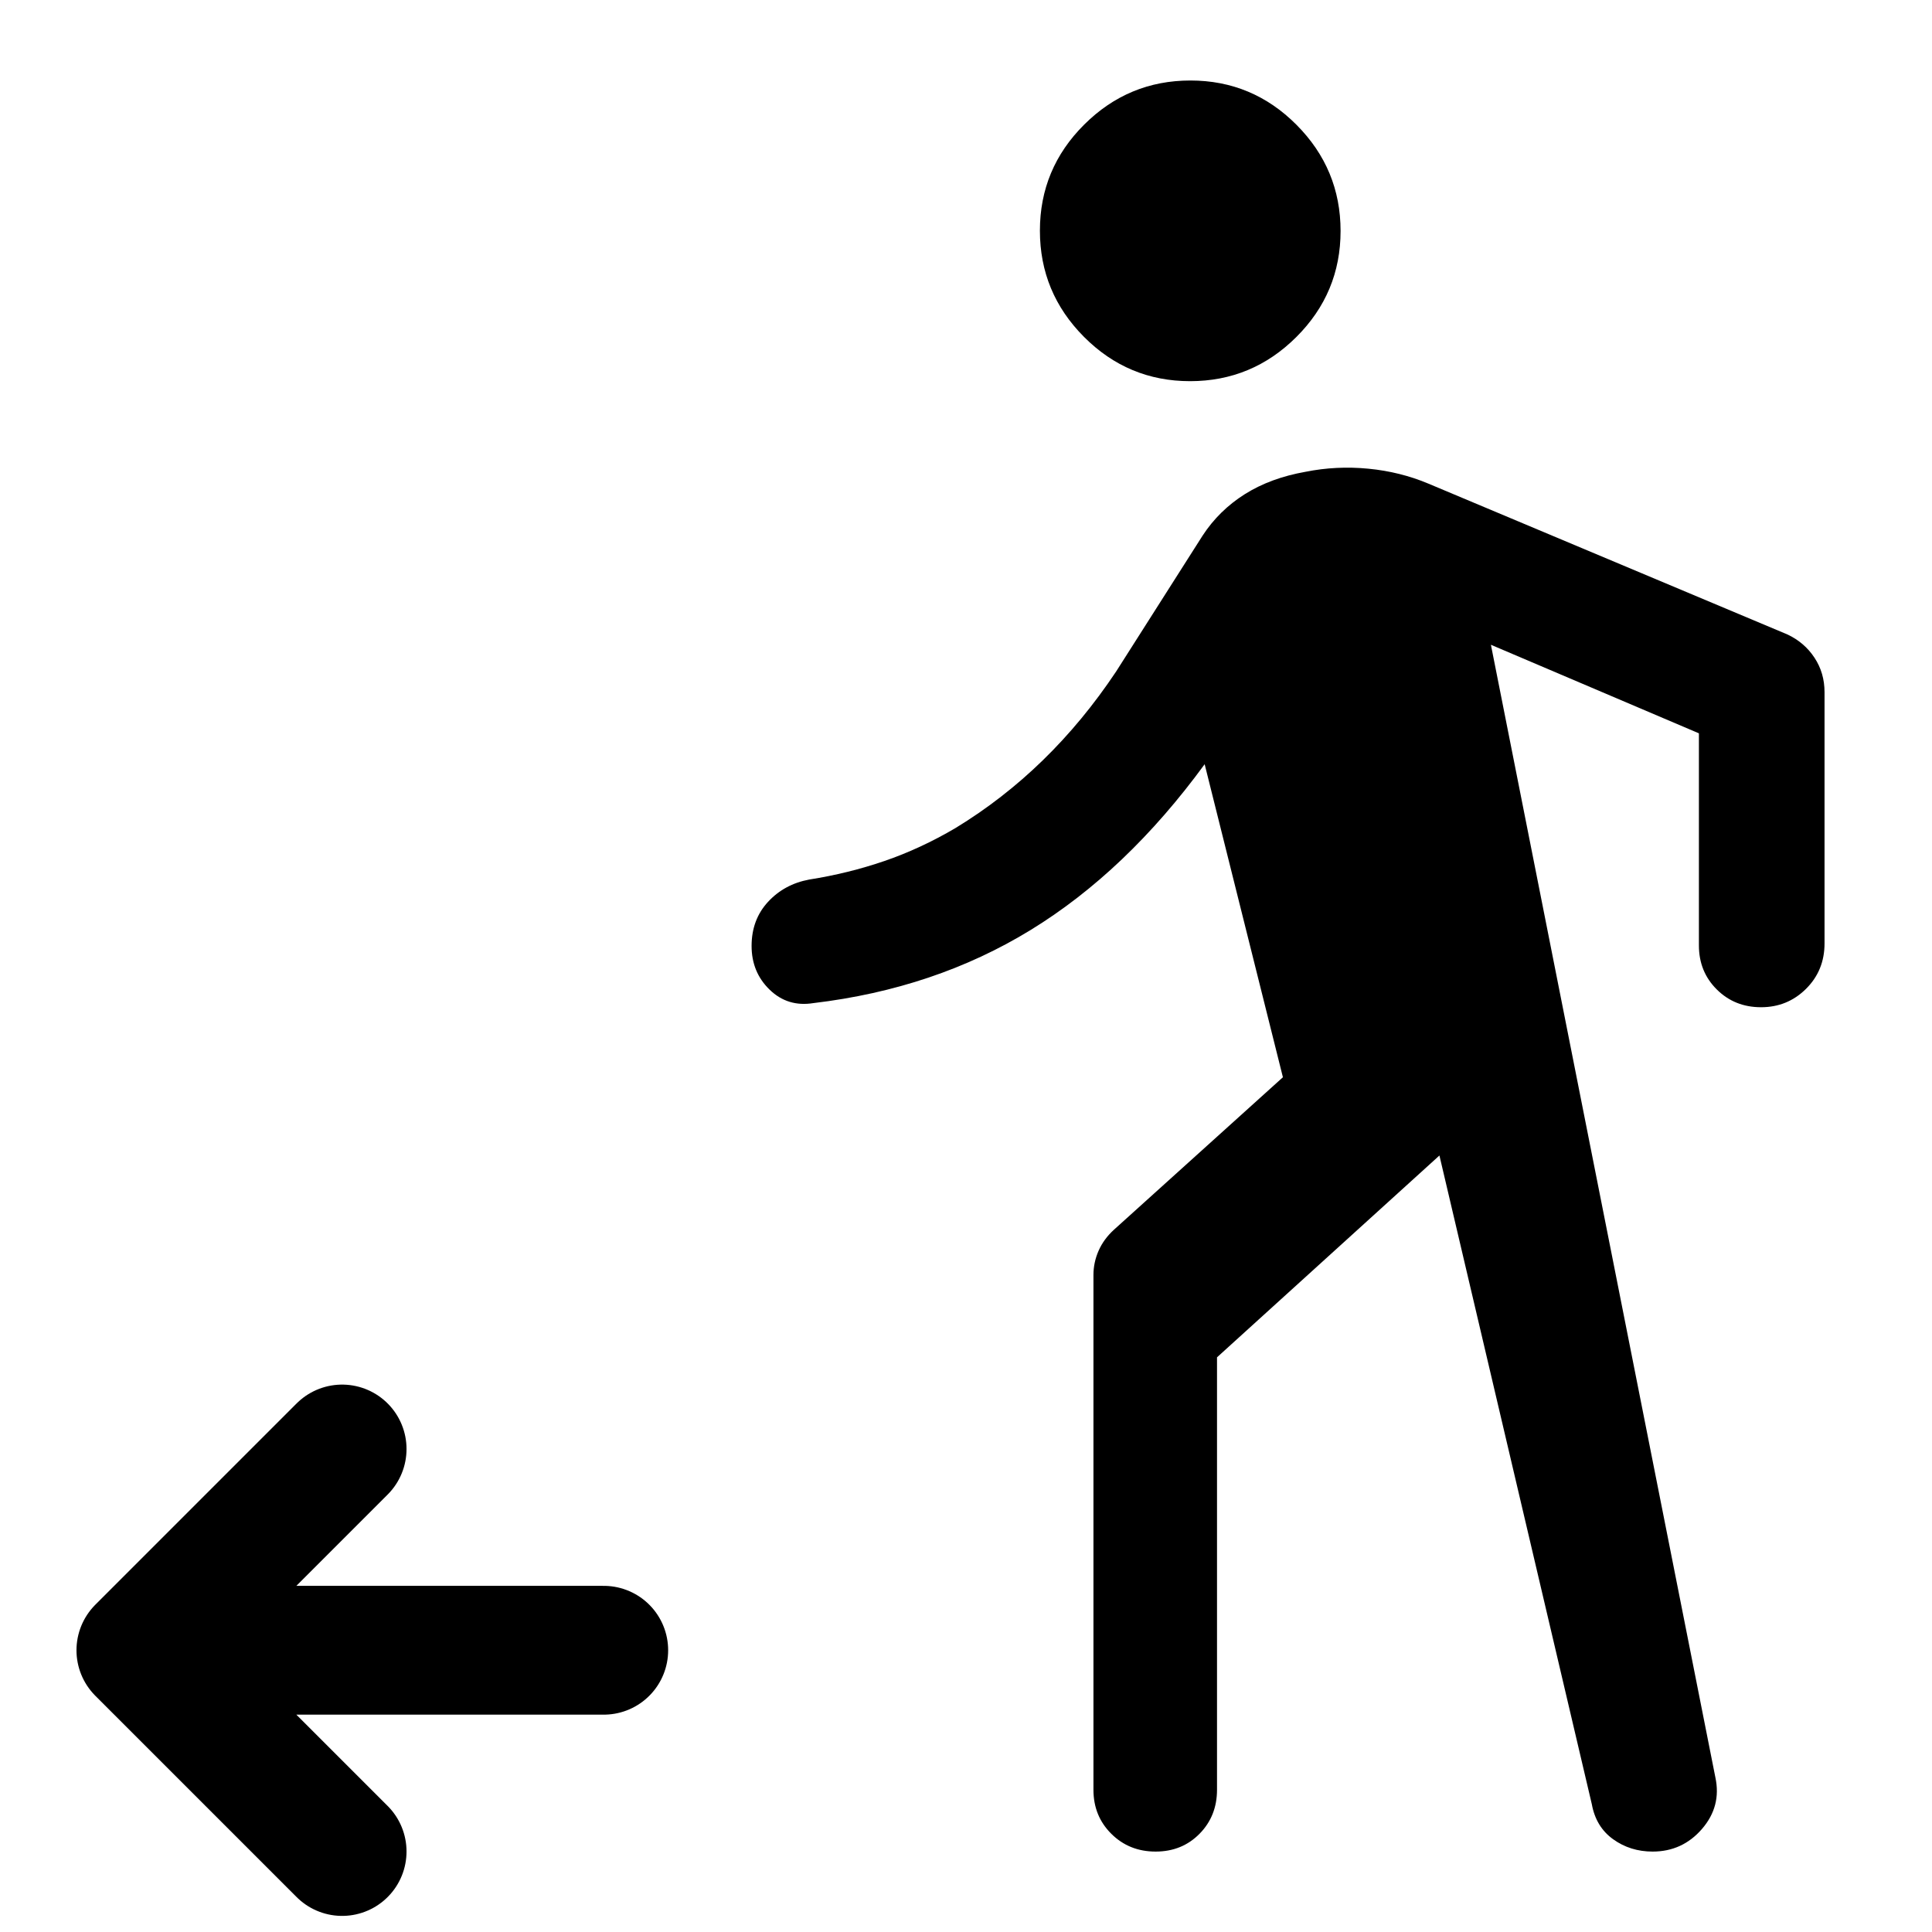
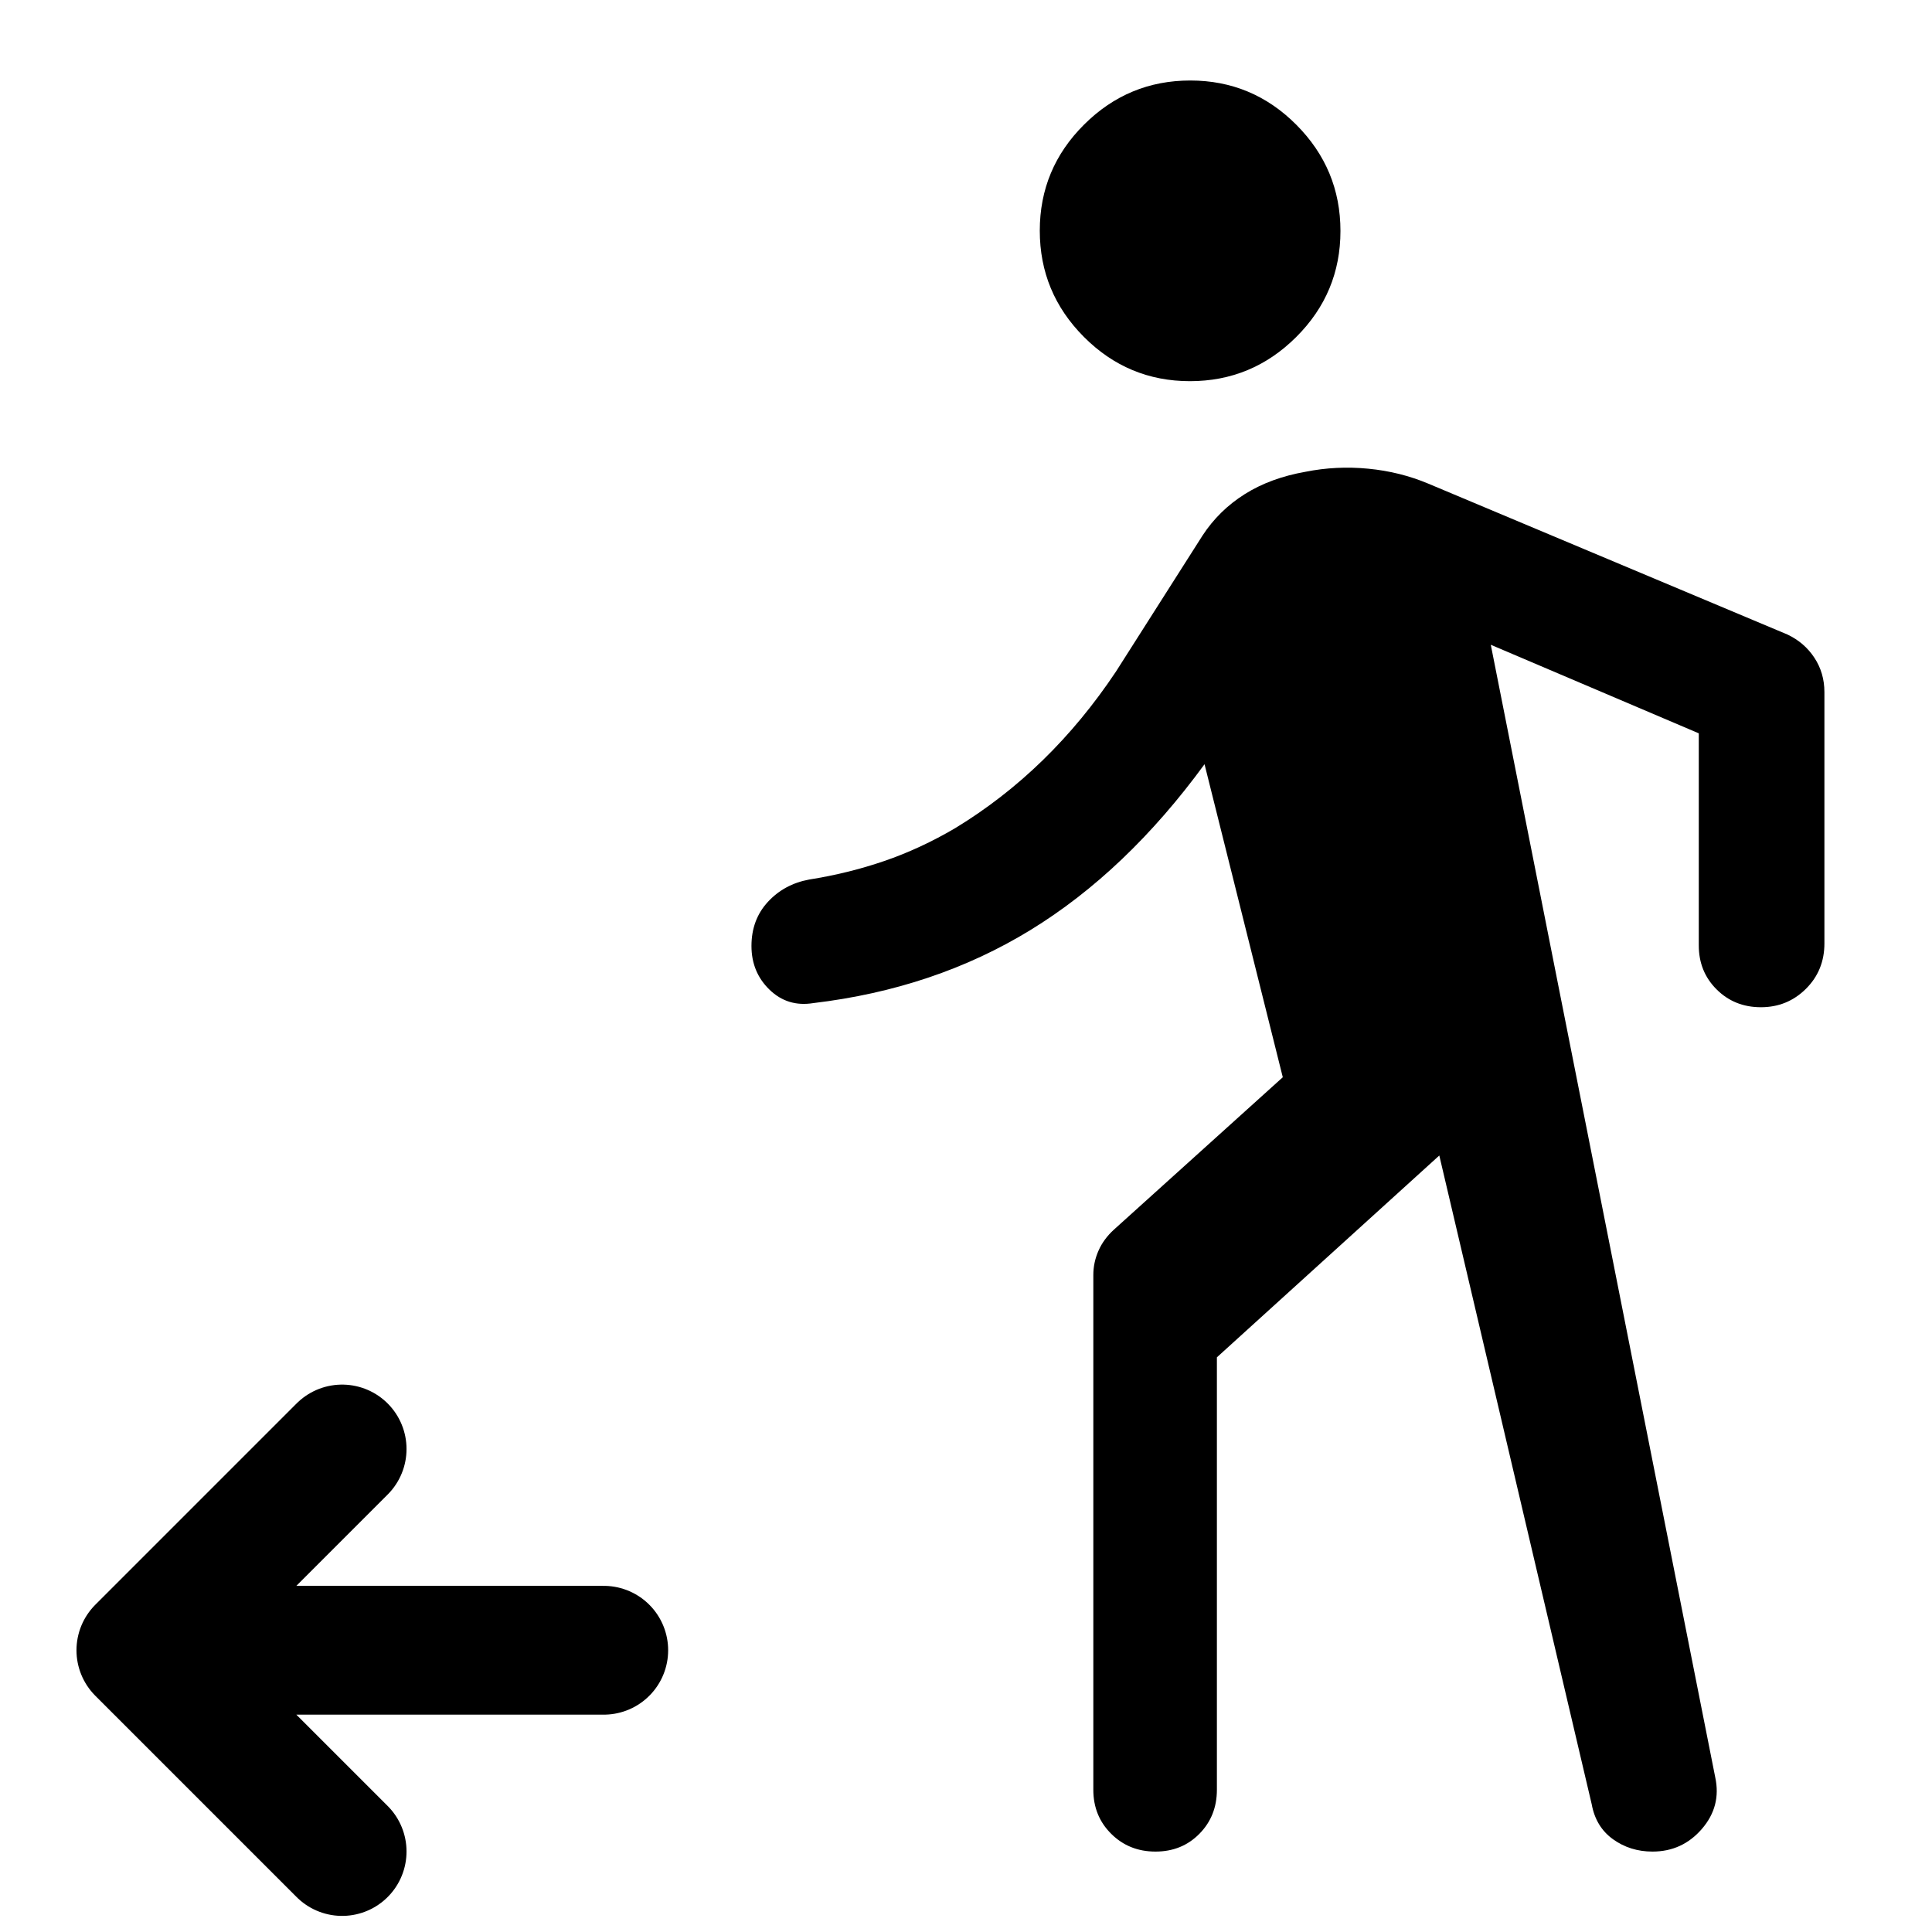
<svg xmlns="http://www.w3.org/2000/svg" viewBox="0 0 960 960">
-   <path transform="translate(906.6 40.0) scale(-1.0233 1.0233) translate(-232 900)" d="M419-378 345-63q-2 11-10.33 17t-19.19 6Q301-40 291.5-51T285-76l109-550-101 43v103q0 12.75-8.68 21.37-8.67 8.63-21.5 8.63-12.82 0-21.82-8.91-9-8.92-9-22.09v-122q0-9.33 4.88-16.72 4.87-7.39 13.12-11.28l174.29-73.22Q438-710 453.5-711.5T484-710q17 3 29.5 10.87Q526-691.25 534-679l42 66q16 24 35.5 43t42.5 33q17 10 34.5 16t36.5 9q12.11 2.25 20.05 10.87 7.95 8.63 7.95 21.38 0 12.75-8.78 21.25T723-452q-59-7-105.5-35.5T533-568l-38 152 82 74q5 4.55 7.5 10.24T587-320v250q0 12.75-8.68 21.37-8.67 8.63-21.5 8.63-12.82 0-21.32-8.63Q527-57.25 527-70v-210l-108-98Zm121.08-376q-30.08 0-51.58-21.42t-21.5-51.5q0-30.08 21.42-51.58t51.5-21.5q30.08 0 51.58 21.42t21.5 51.5q0 30.08-21.42 51.58t-51.5 21.5Z" />
+   <path transform="translate(373.4 40.0) scale(1.0233) translate(521 0) scale(-1 1) translate(-232 900)" d="M419-378 345-63q-2 11-10.33 17t-19.19 6Q301-40 291.5-51T285-76l109-550-101 43v103q0 12.75-8.68 21.37-8.67 8.63-21.5 8.63-12.82 0-21.82-8.91-9-8.92-9-22.09v-122q0-9.33 4.88-16.72 4.87-7.39 13.12-11.28l174.29-73.22Q438-710 453.5-711.5T484-710q17 3 29.5 10.87Q526-691.25 534-679l42 66q16 24 35.5 43t42.5 33q17 10 34.5 16t36.5 9q12.11 2.25 20.05 10.87 7.95 8.63 7.95 21.38 0 12.75-8.78 21.25T723-452q-59-7-105.5-35.5T533-568l-38 152 82 74q5 4.55 7.5 10.24T587-320v250q0 12.75-8.68 21.37-8.67 8.63-21.5 8.63-12.82 0-21.32-8.63Q527-57.25 527-70v-210l-108-98Zm121.08-376q-30.08 0-51.58-21.42t-21.5-51.5q0-30.08 21.42-51.58t51.5-21.5q30.08 0 51.58 21.42t21.5 51.5q0 30.08-21.42 51.58t-51.5 21.5Z" />
  <path d="M300 820H70M170 720L70 820L170 920" fill="none" stroke="#000" stroke-width="64" stroke-linecap="round" stroke-linejoin="round" />
</svg>
